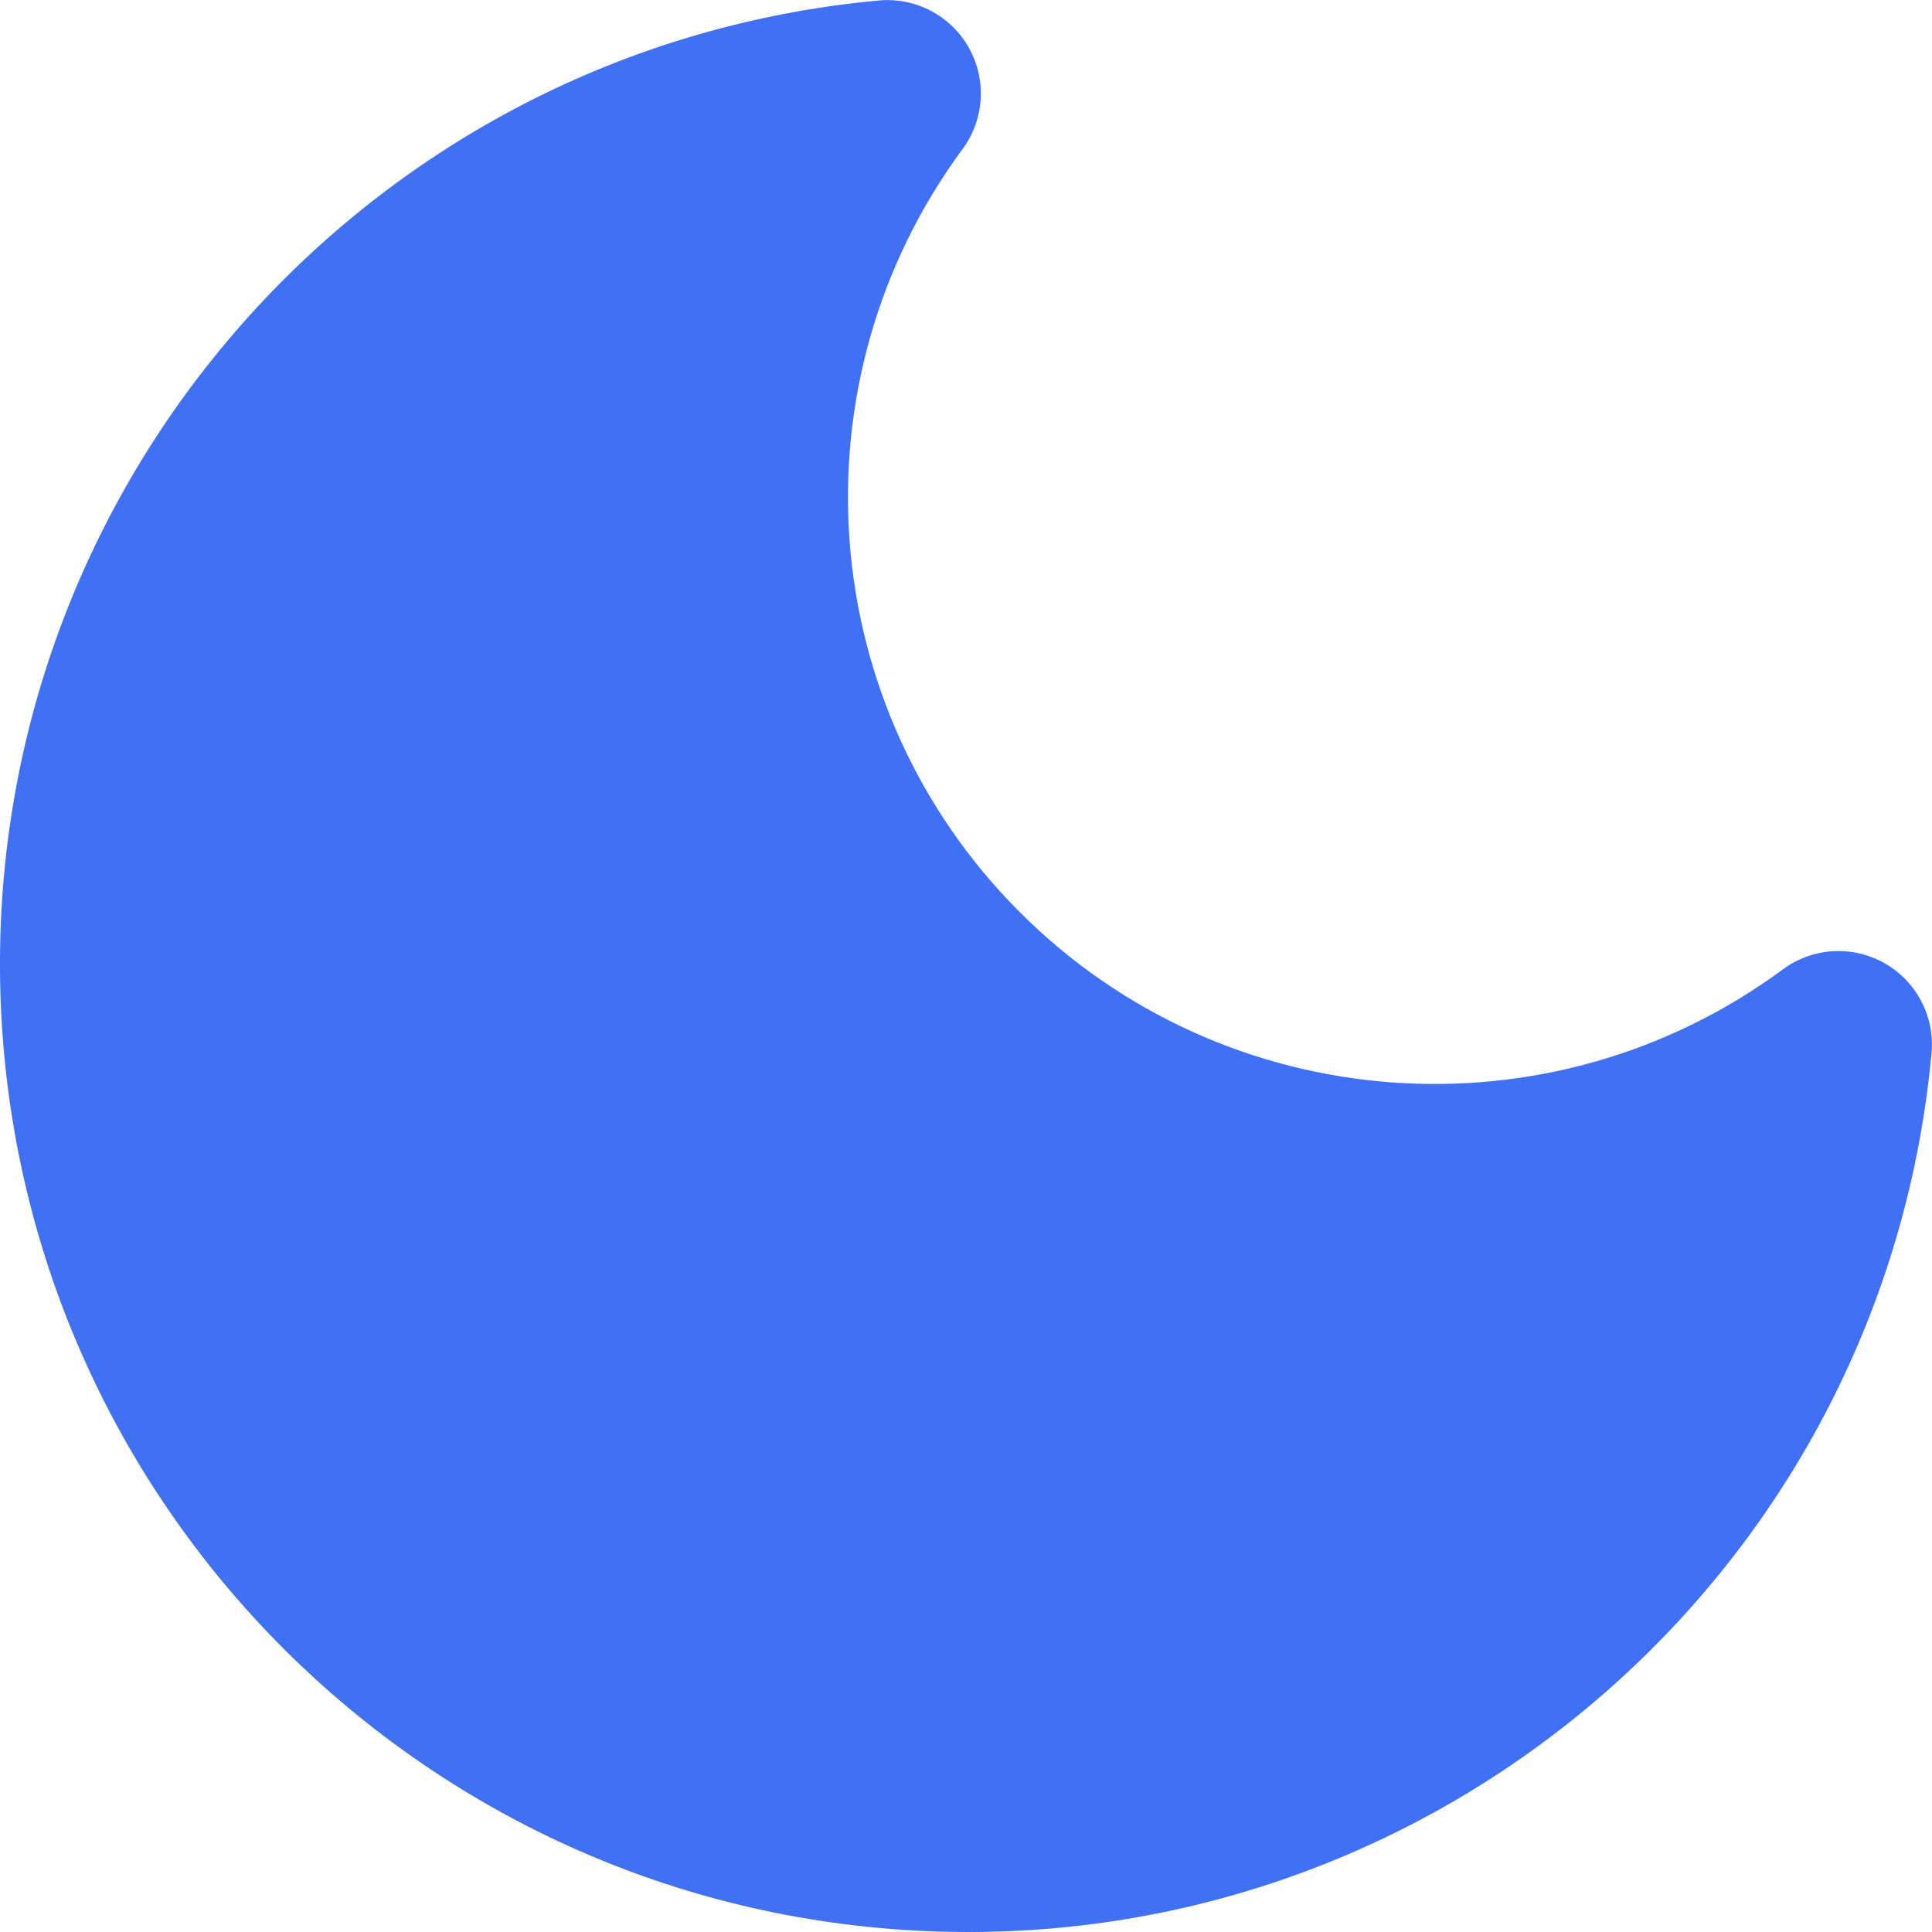
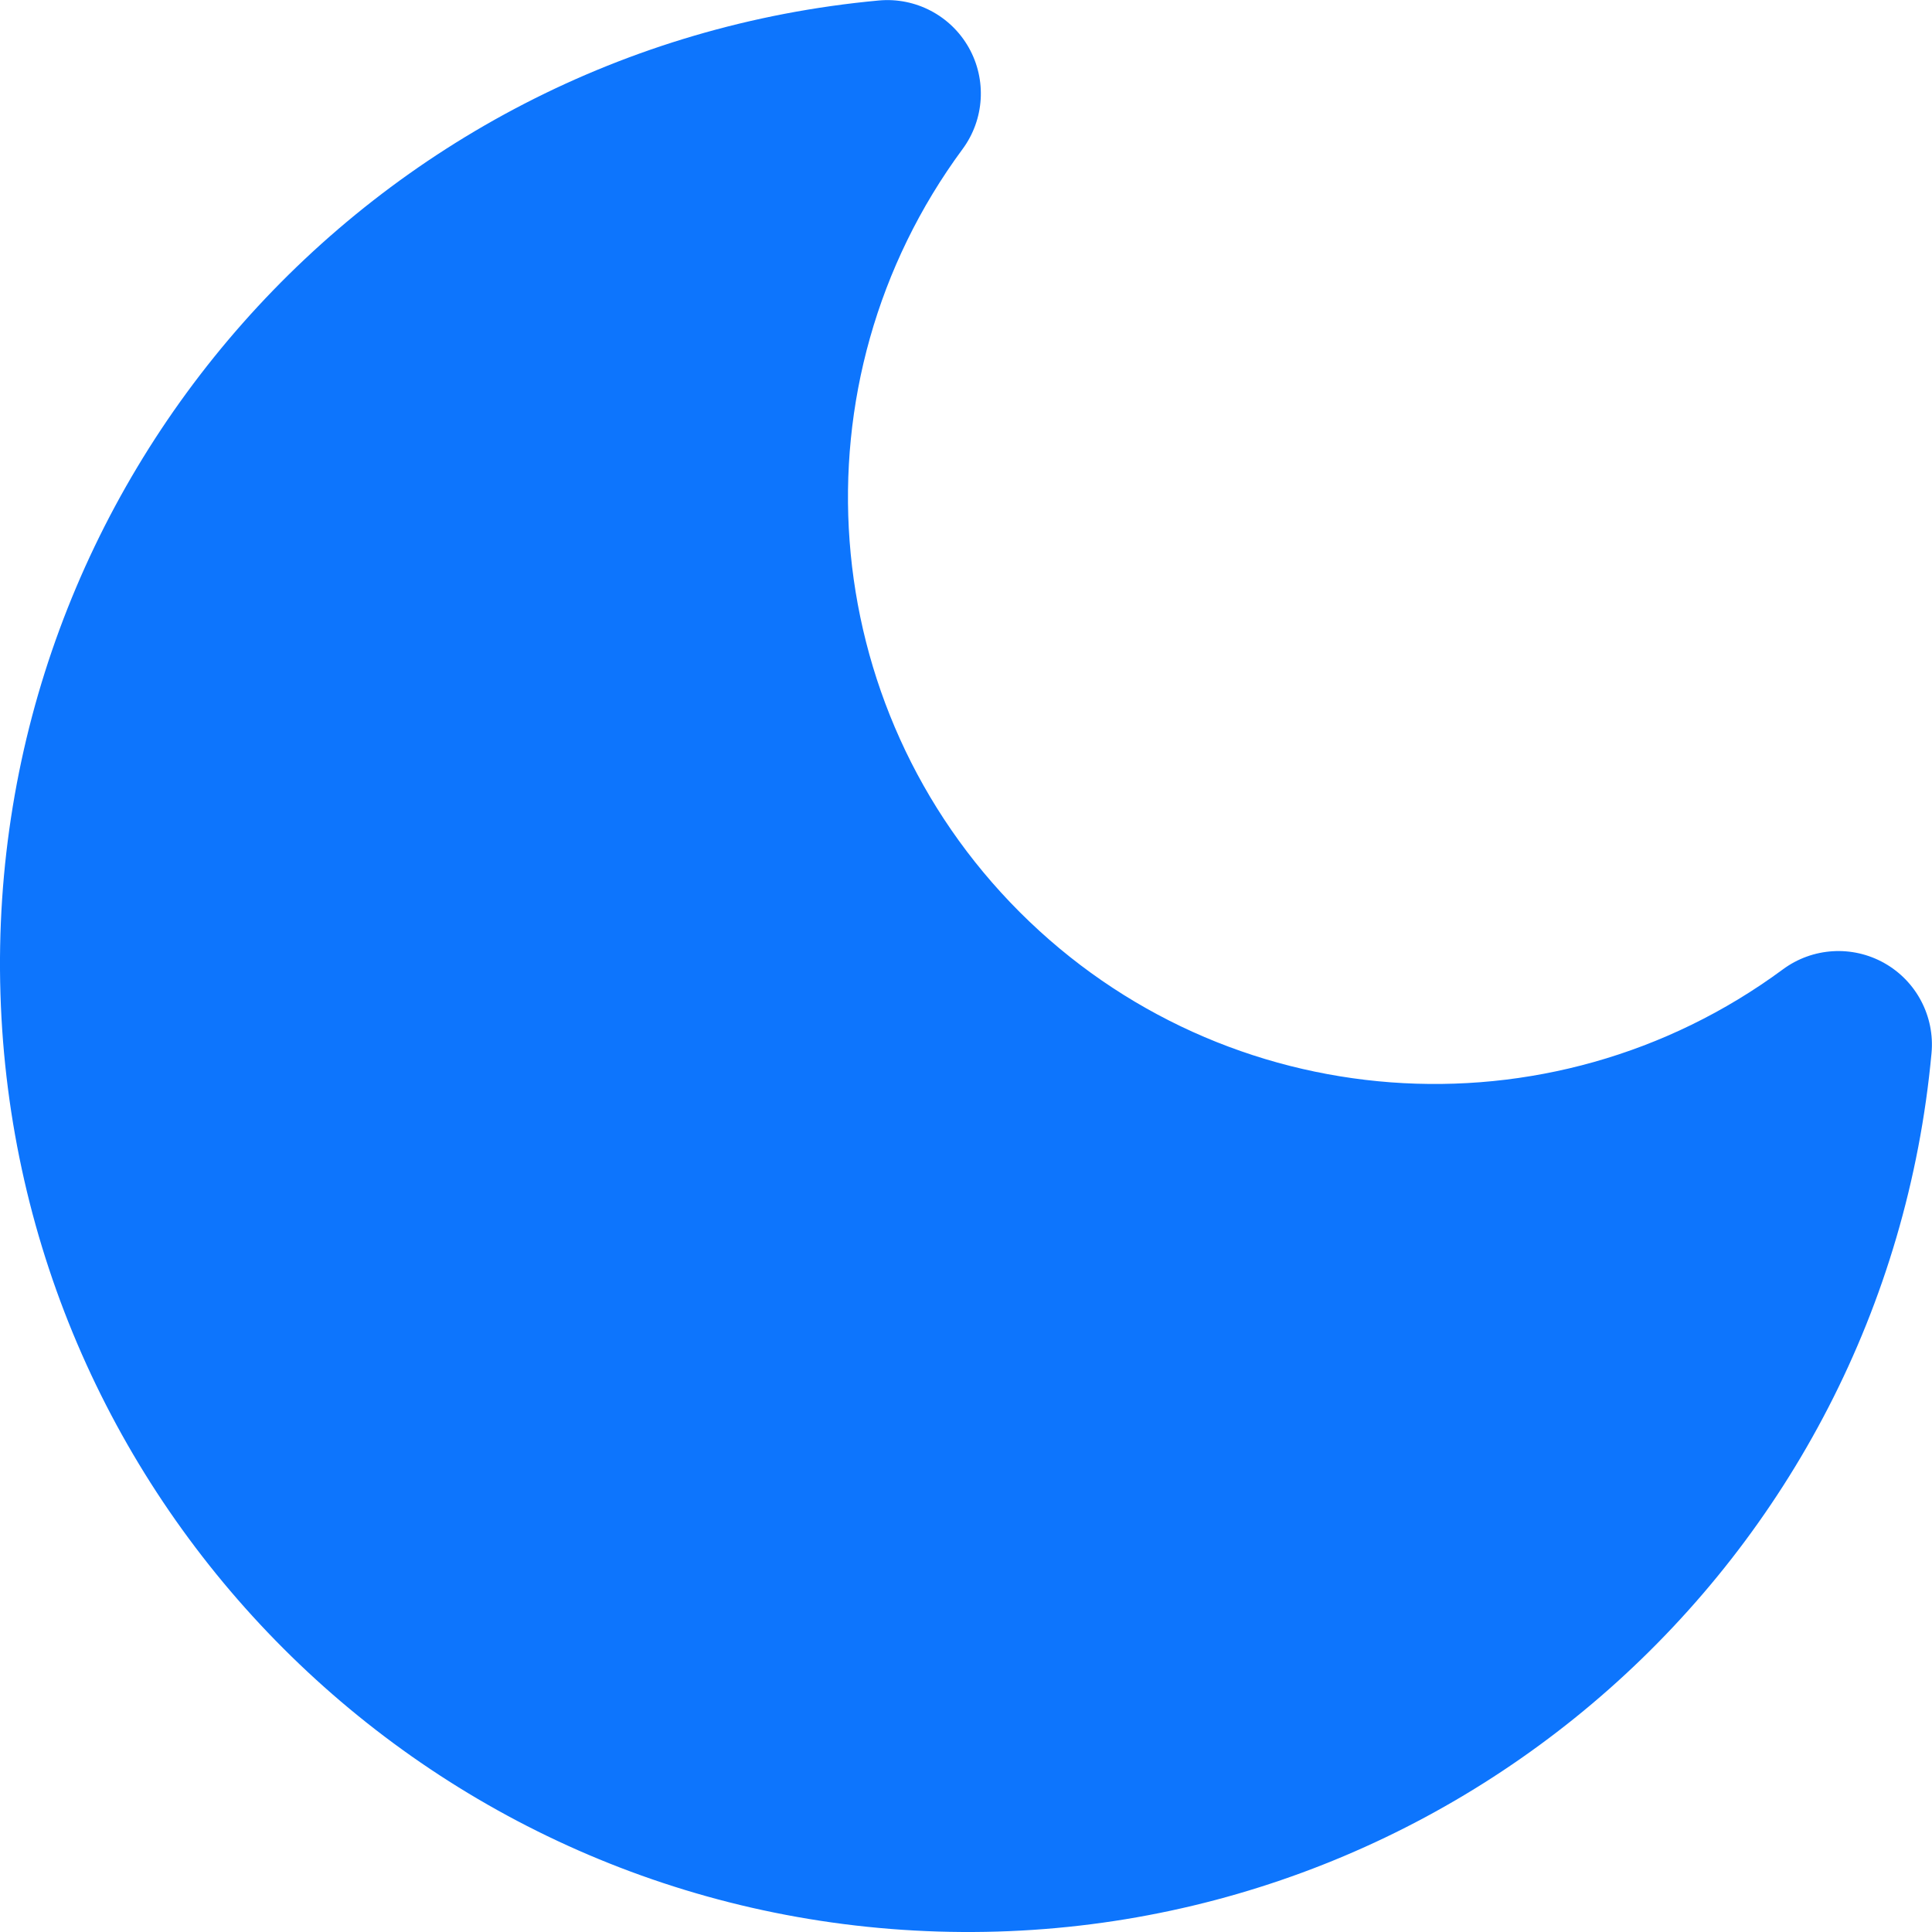
<svg xmlns="http://www.w3.org/2000/svg" width="16" height="16" viewBox="0 0 16 16" fill="none">
-   <path d="M15.996 8.722A8.015 8.015 0 117.278.004a.774.774 0 01.694 1.23 4.858 4.858 0 006.793 6.794.774.774 0 011.231.694z" fill="#4070F4" />
+   <path d="M15.996 8.722A8.015 8.015 0 117.278.004a.774.774 0 01.694 1.23 4.858 4.858 0 006.793 6.794.774.774 0 011.231.694z" fill="#0D75FD" />
</svg>
